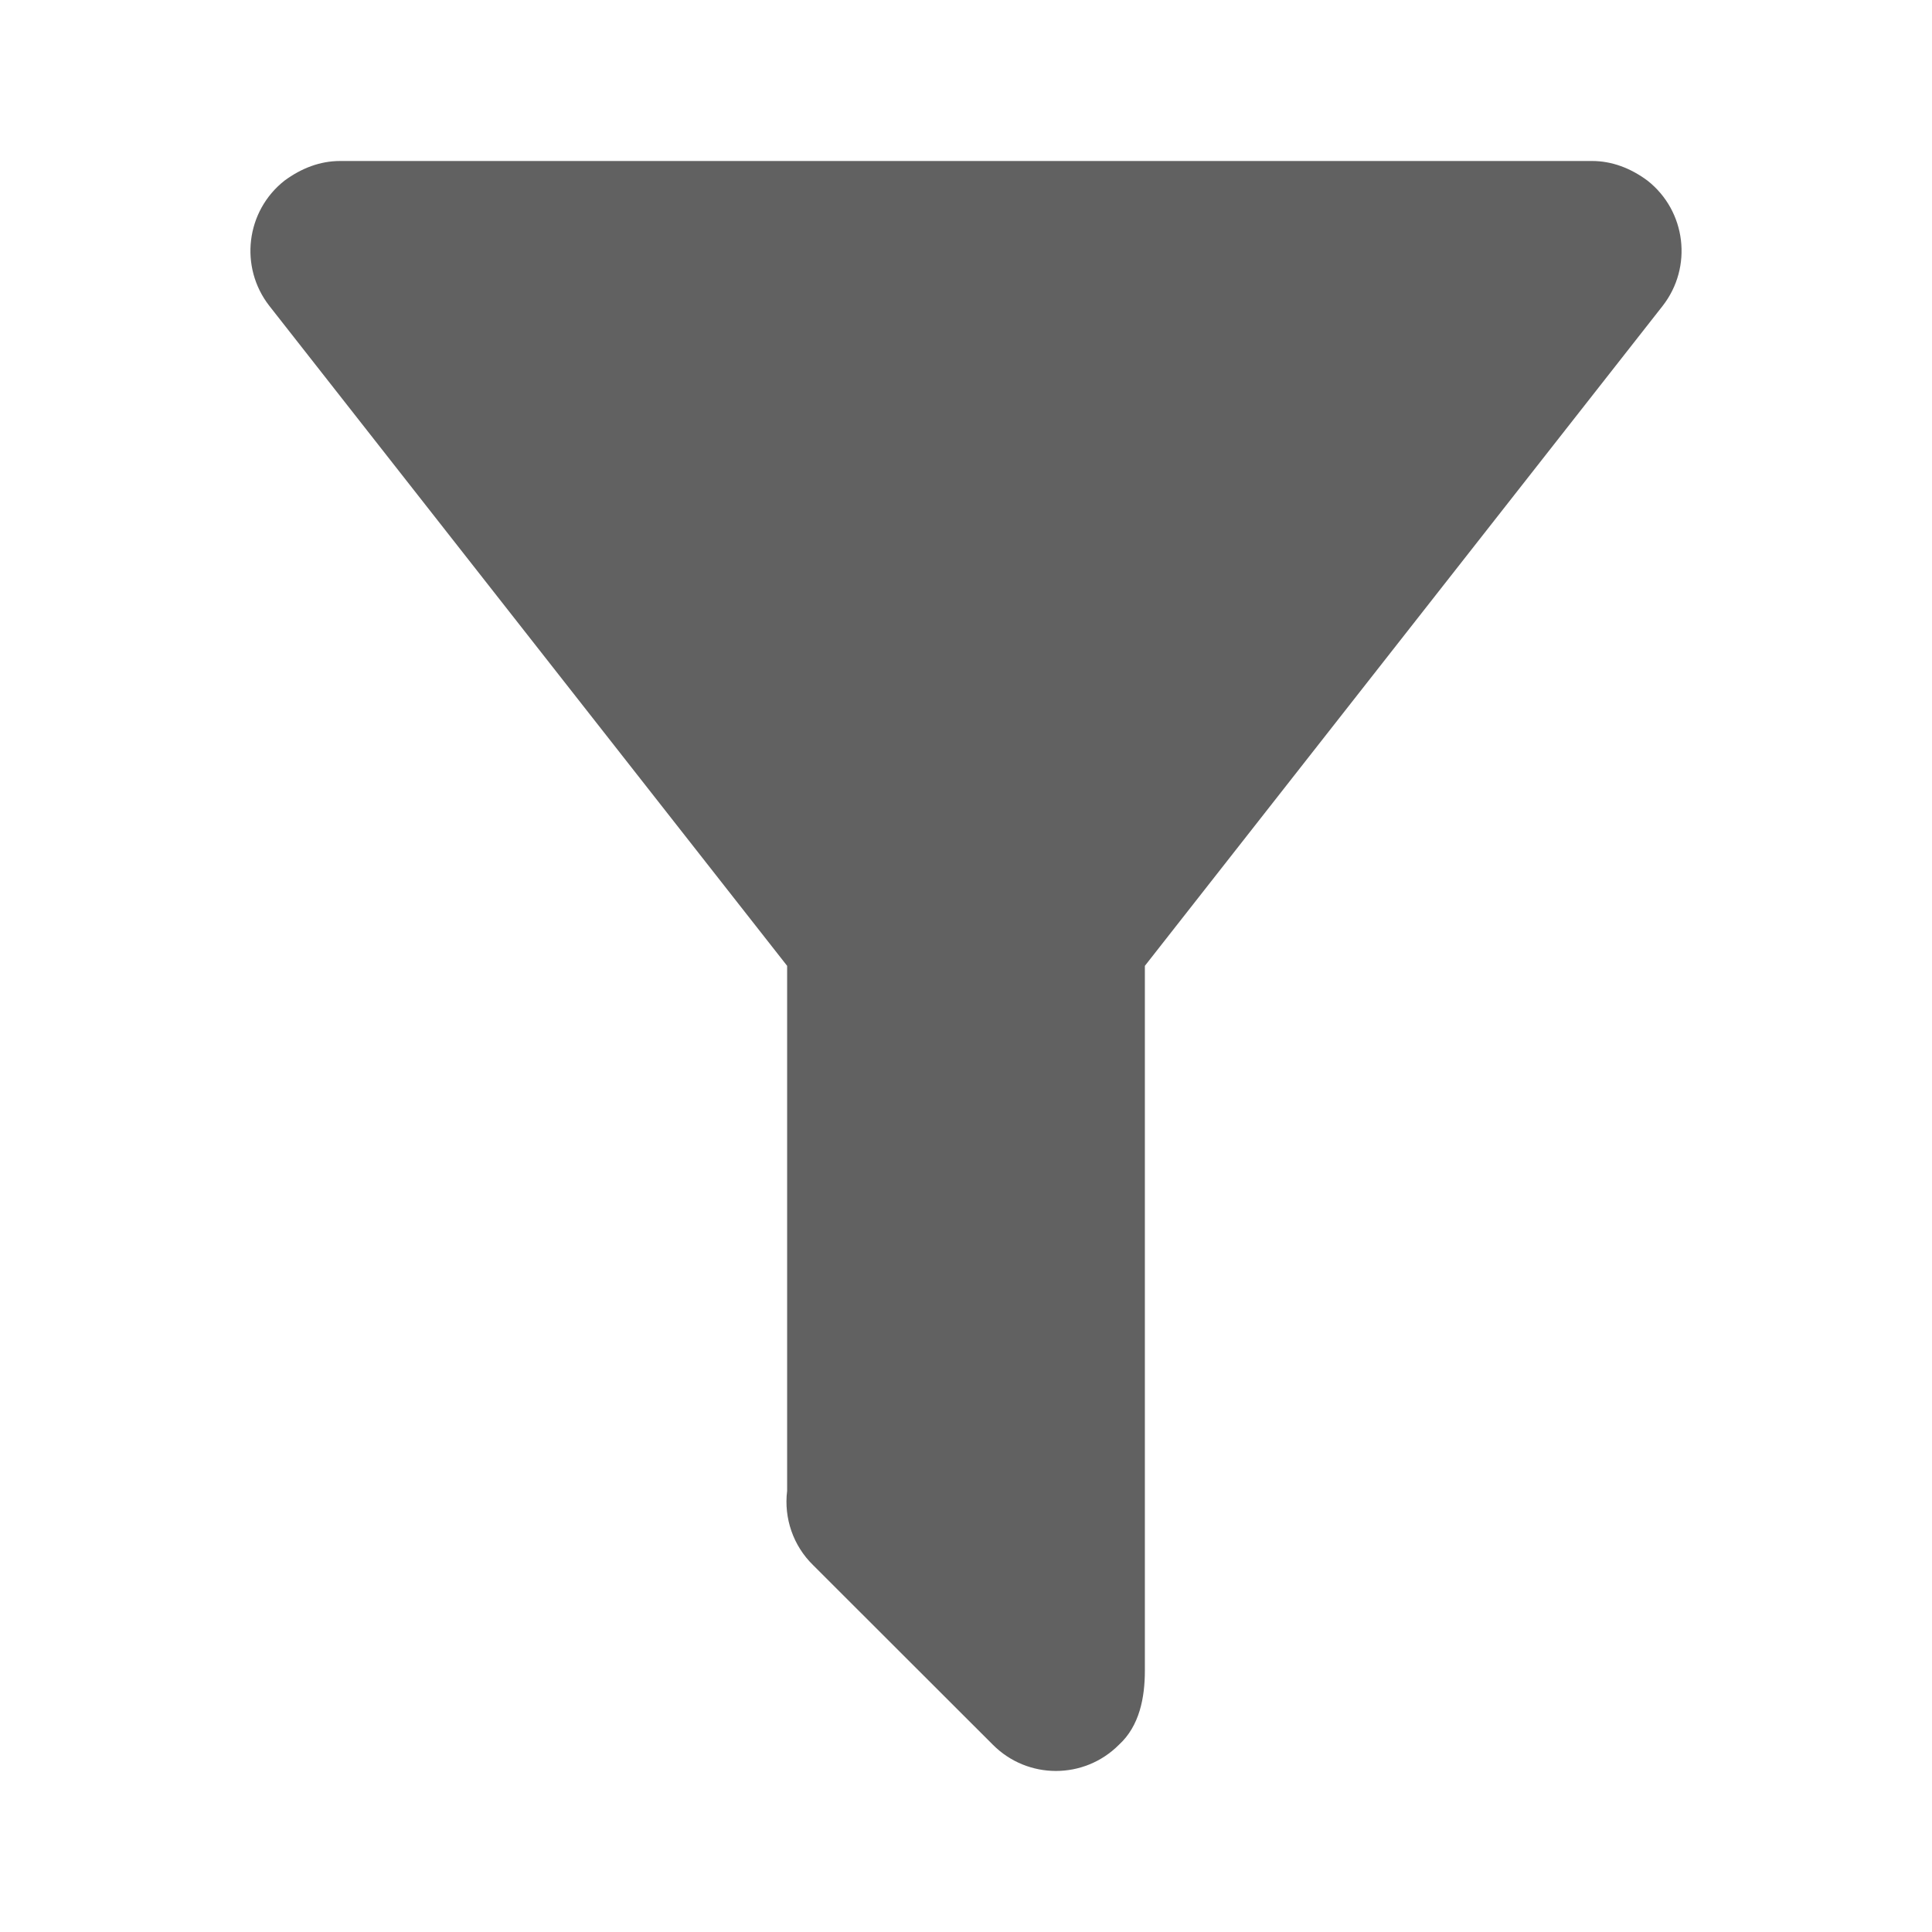
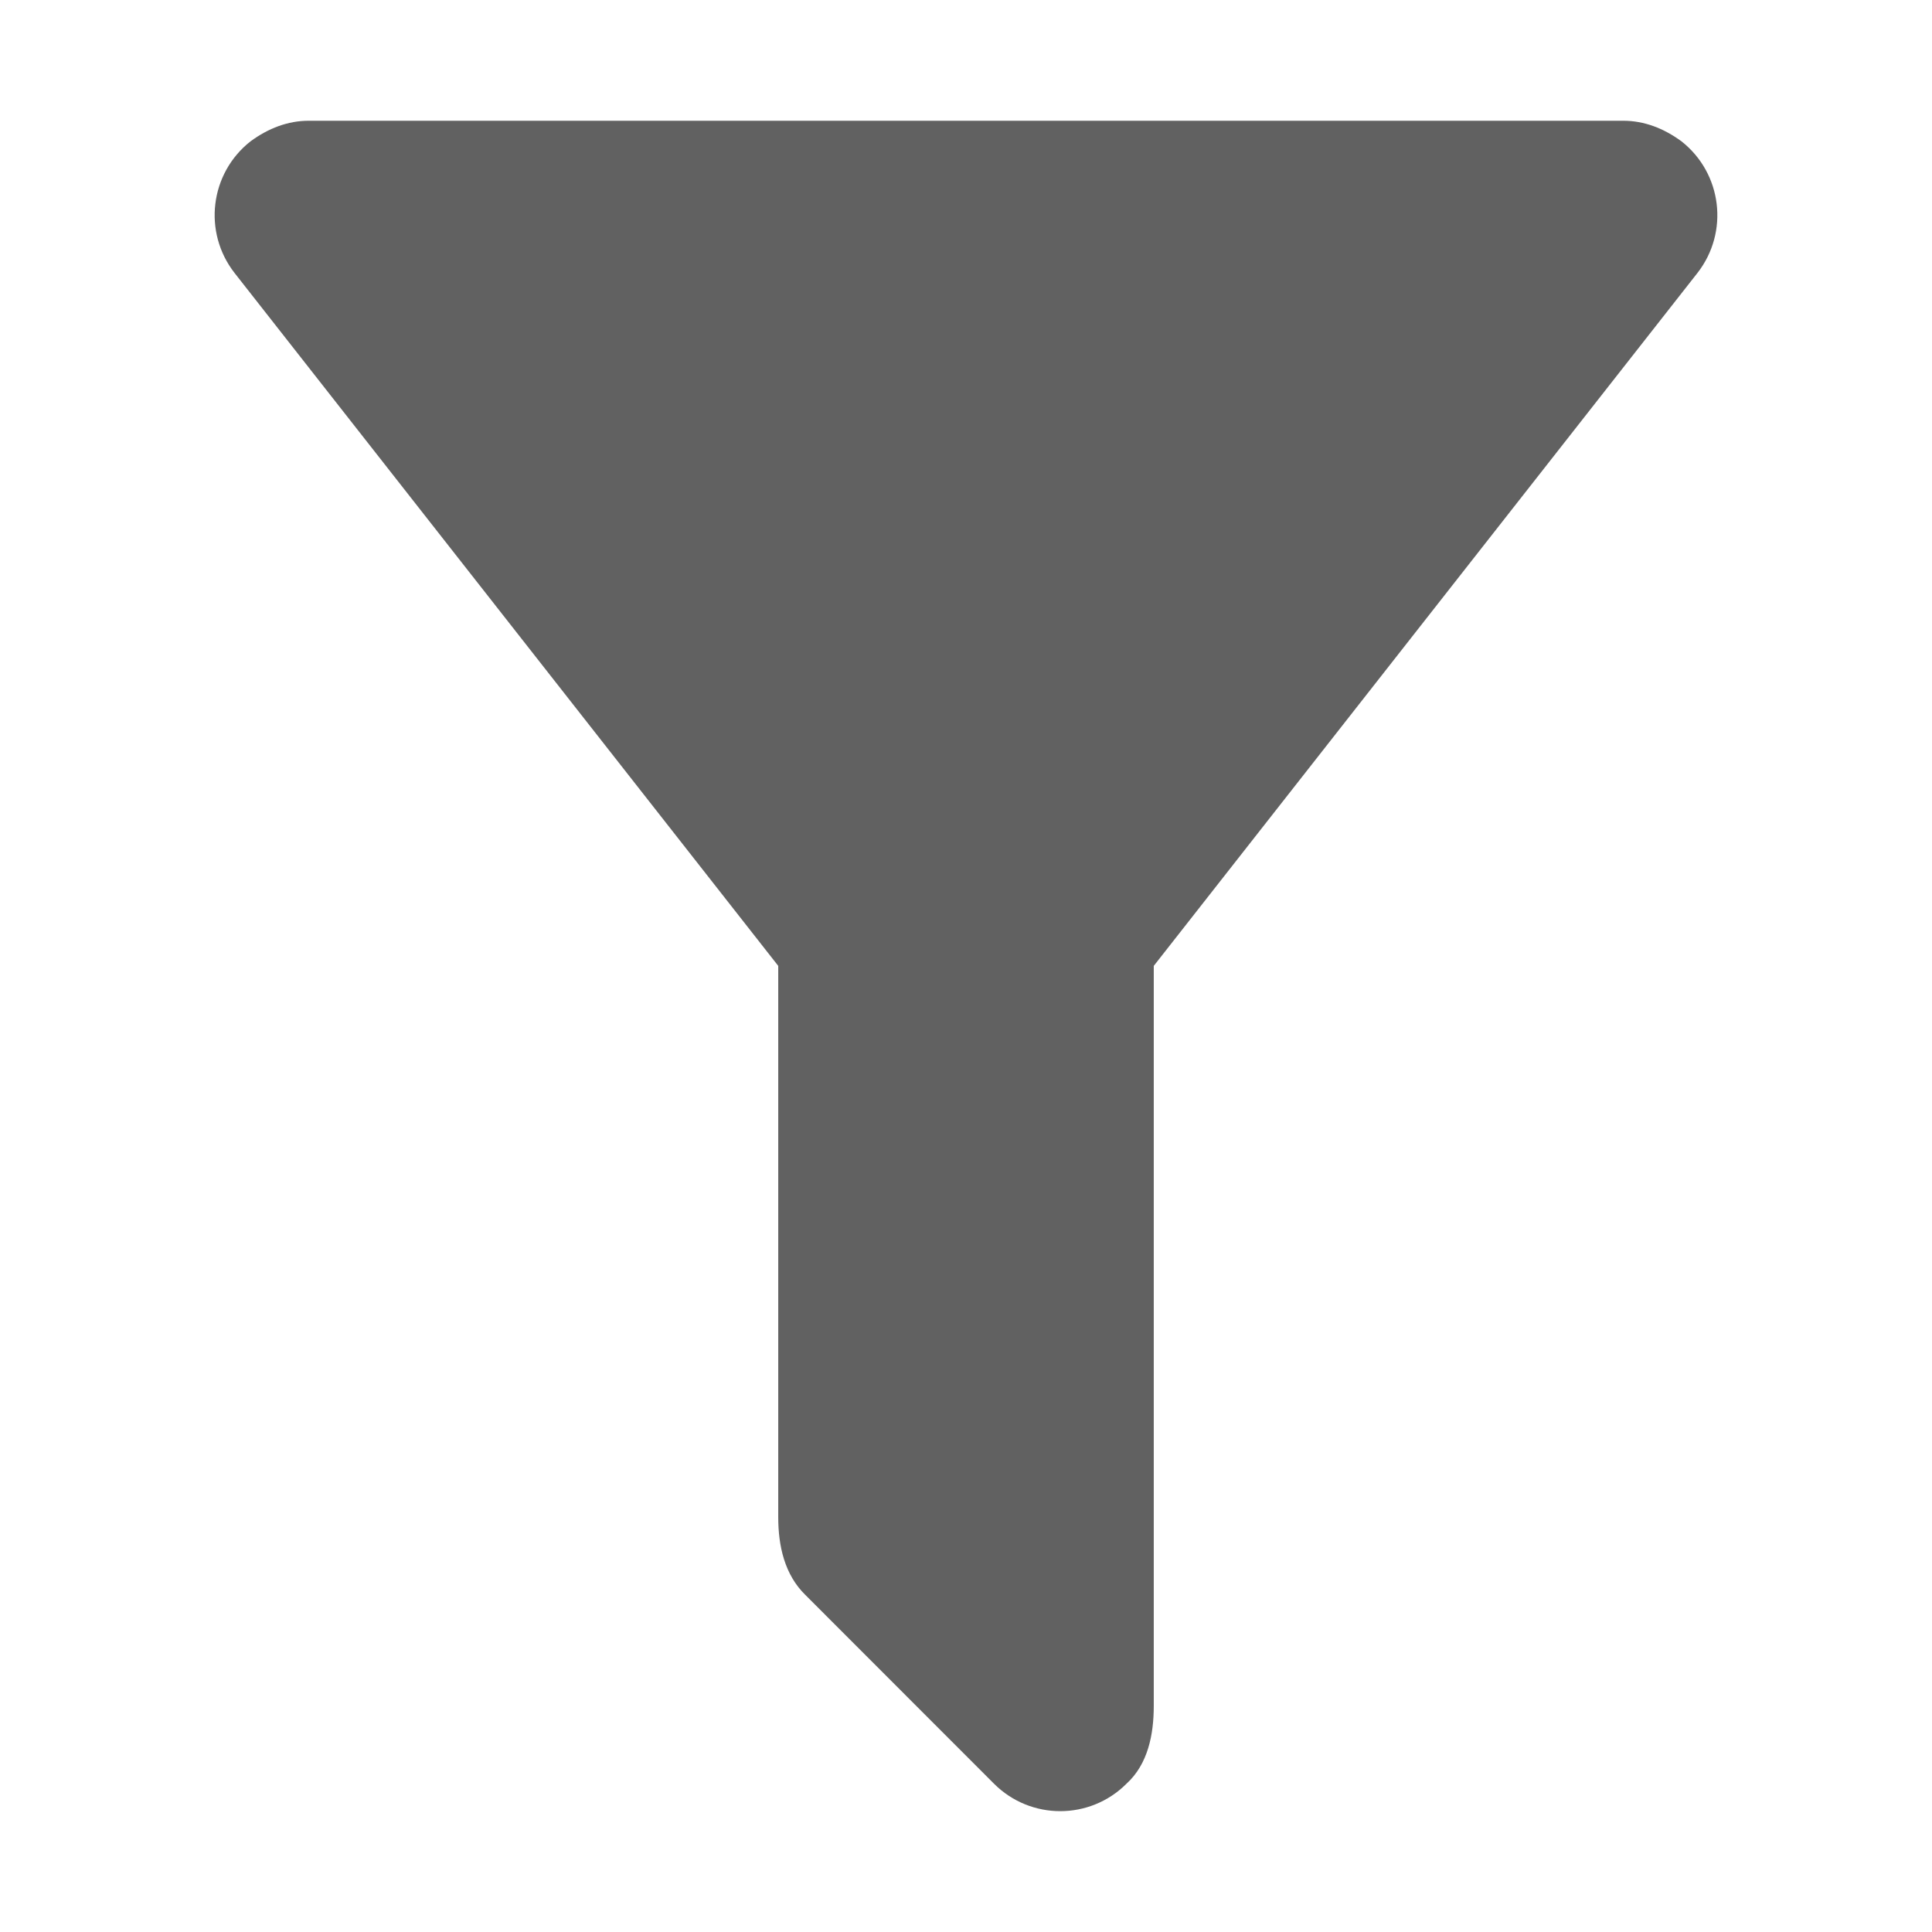
- <svg xmlns="http://www.w3.org/2000/svg" width="12" viewBox="0 0 12 12" version="1.1" height="12">
-   <path d="m 7.111,5.999 v 4.377 c 0,0.168 -0.033,0.344 -0.161,0.461 -0.216,0.217 -0.567,0.217 -0.783,0 L 5.05,9.721 C 4.927,9.601 4.868,9.43 4.889,9.26 V 5.999 L 1.673,1.9 C 1.485,1.659 1.527,1.311 1.767,1.122 1.873,1.044 1.989,1 2.112,1 h 7.777 c 0.122,0 0.239,0.044 0.344,0.122 0.24,0.189 0.282,0.537 0.094,0.778 z" class="jp-icon3" fill="#616161" />
+ <svg xmlns="http://www.w3.org/2000/svg" width="16" viewBox="0 0 16 16" version="1.1" height="16">
+   <path d="m 9.555,7.999 v 6.128 c 0,0.235 -0.047,0.482 -0.226,0.645 -0.303,0.303 -0.794,0.303 -1.097,0 L 6.67,13.209 C 6.498,13.041 6.445,12.804 6.445,12.564 V 7.999 L 1.942,2.26 C 1.679,1.922 1.738,1.436 2.074,1.171 2.222,1.062 2.385,1 2.556,1 H 13.444 c 0.171,0 0.334,0.062 0.482,0.171 0.336,0.265 0.395,0.751 0.132,1.089 z" class="jp-icon3" fill="#616161" />
</svg>
